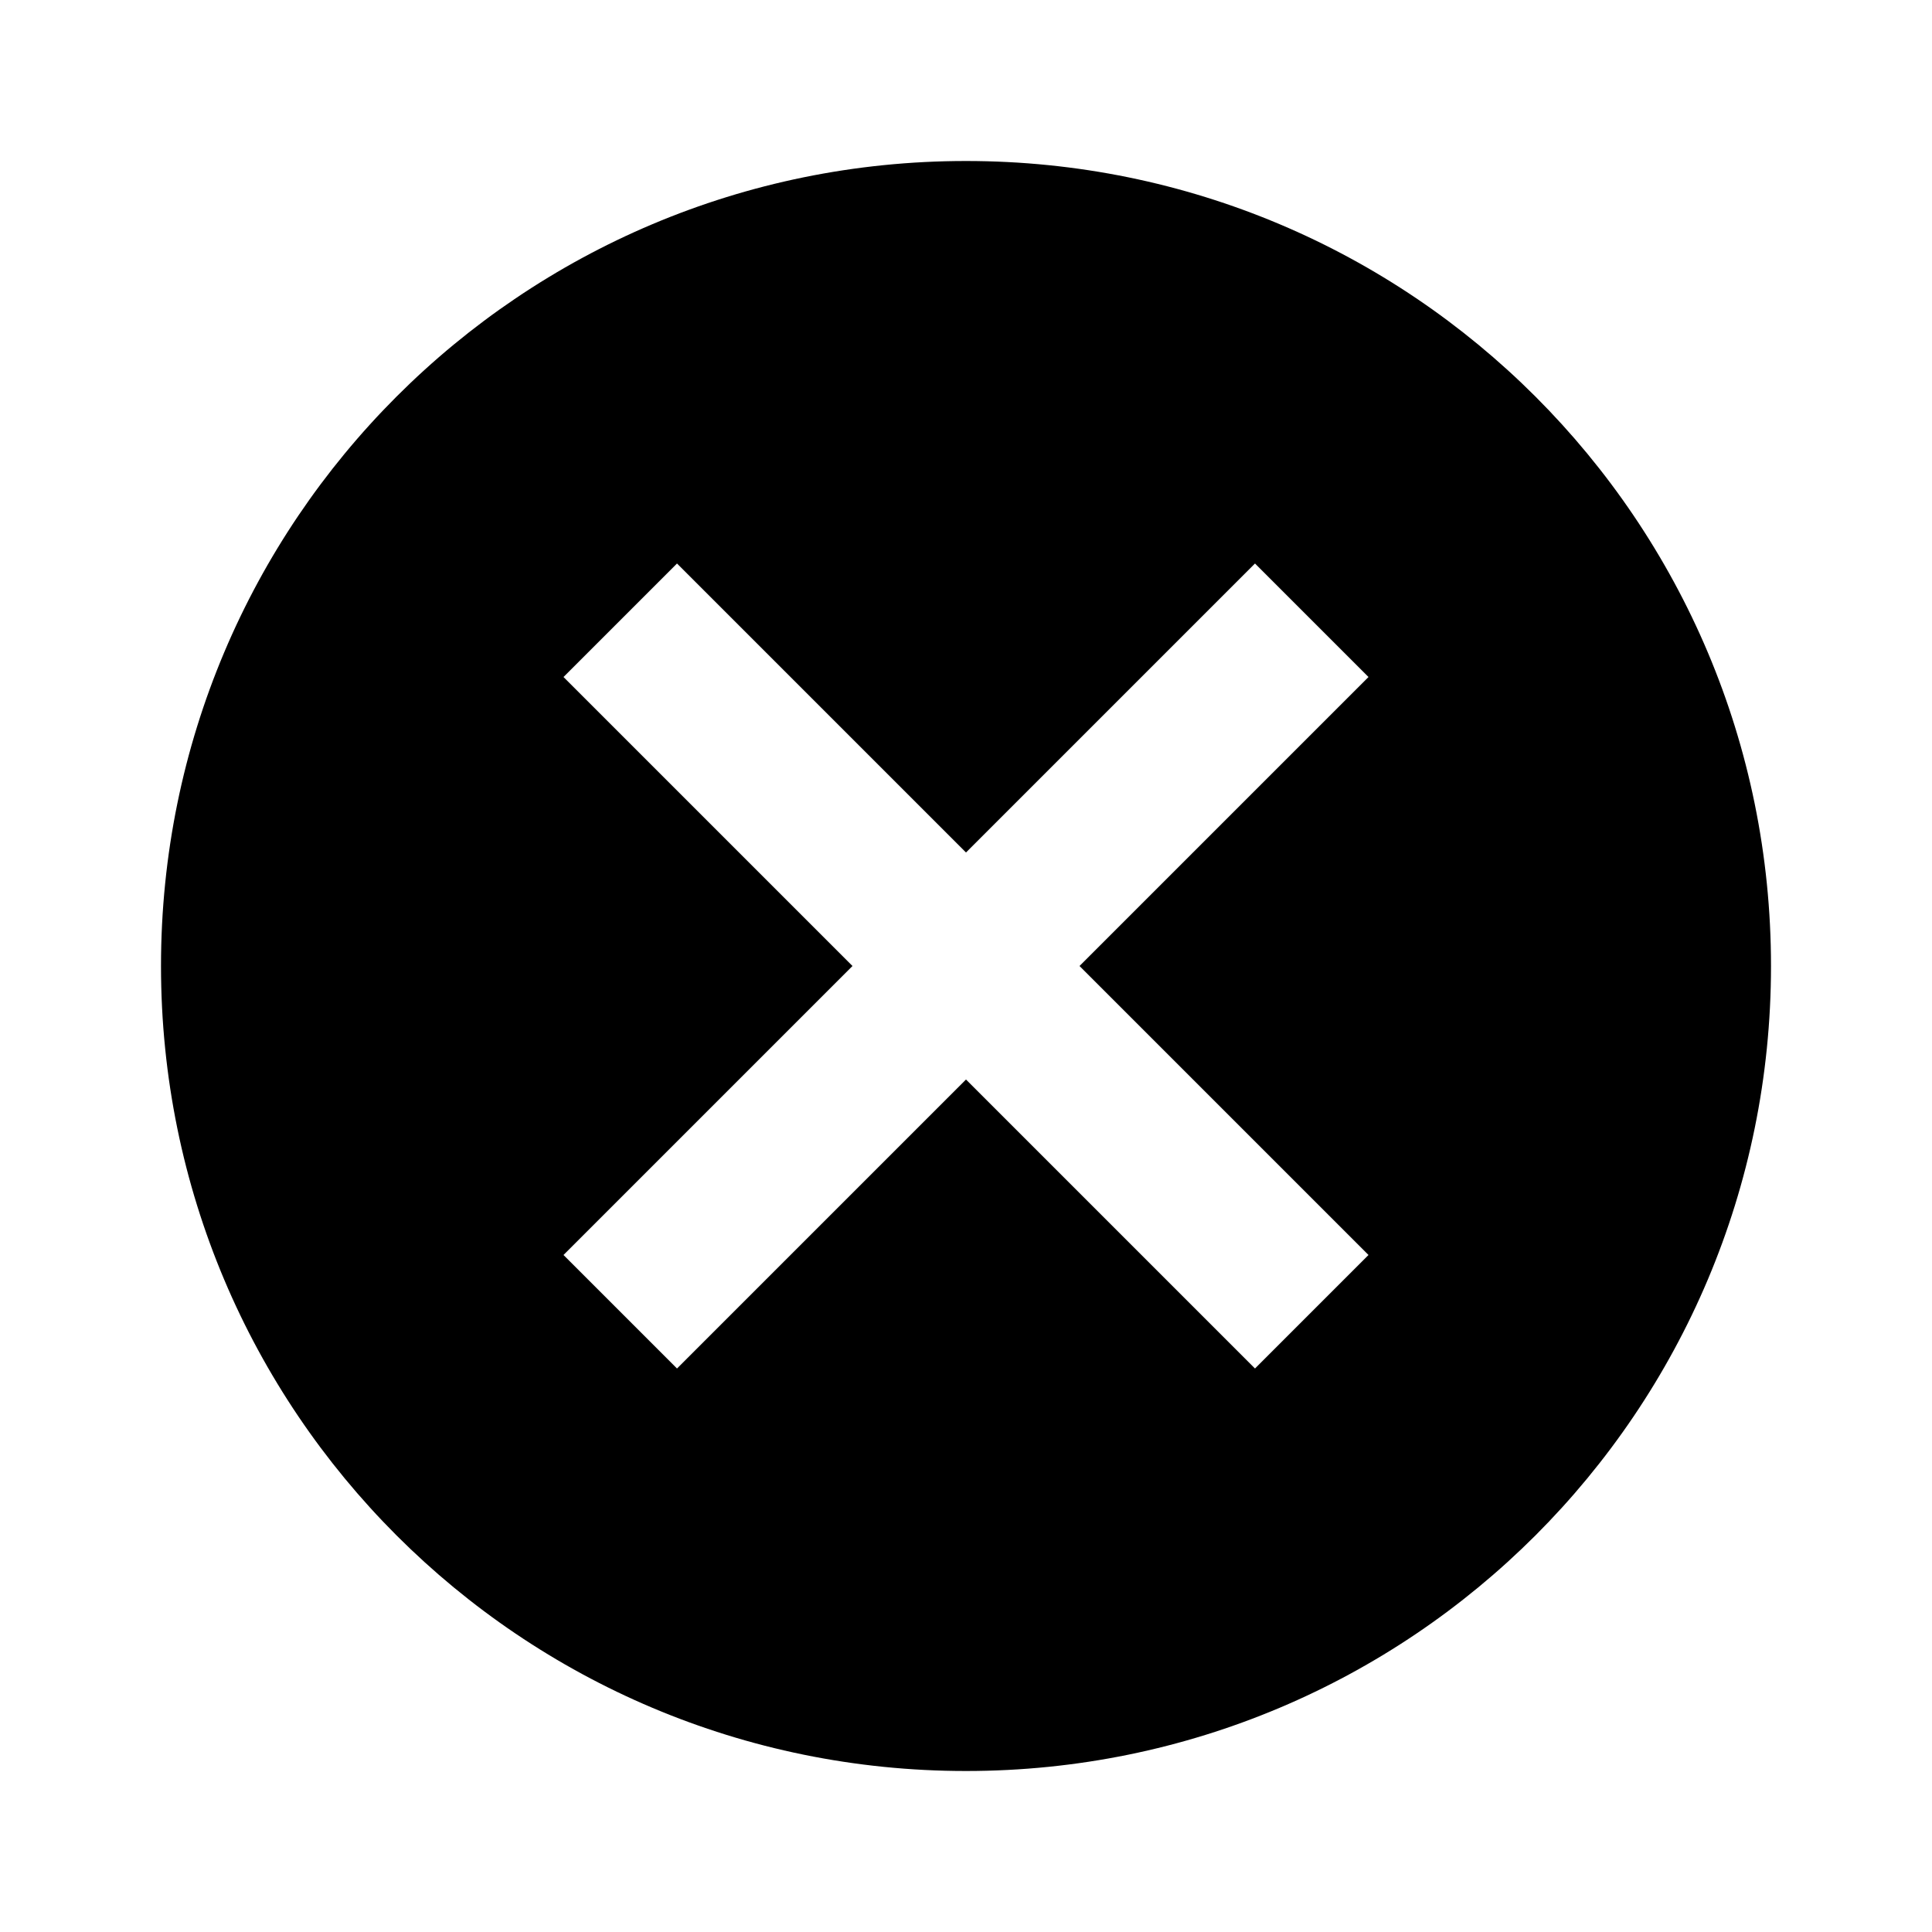
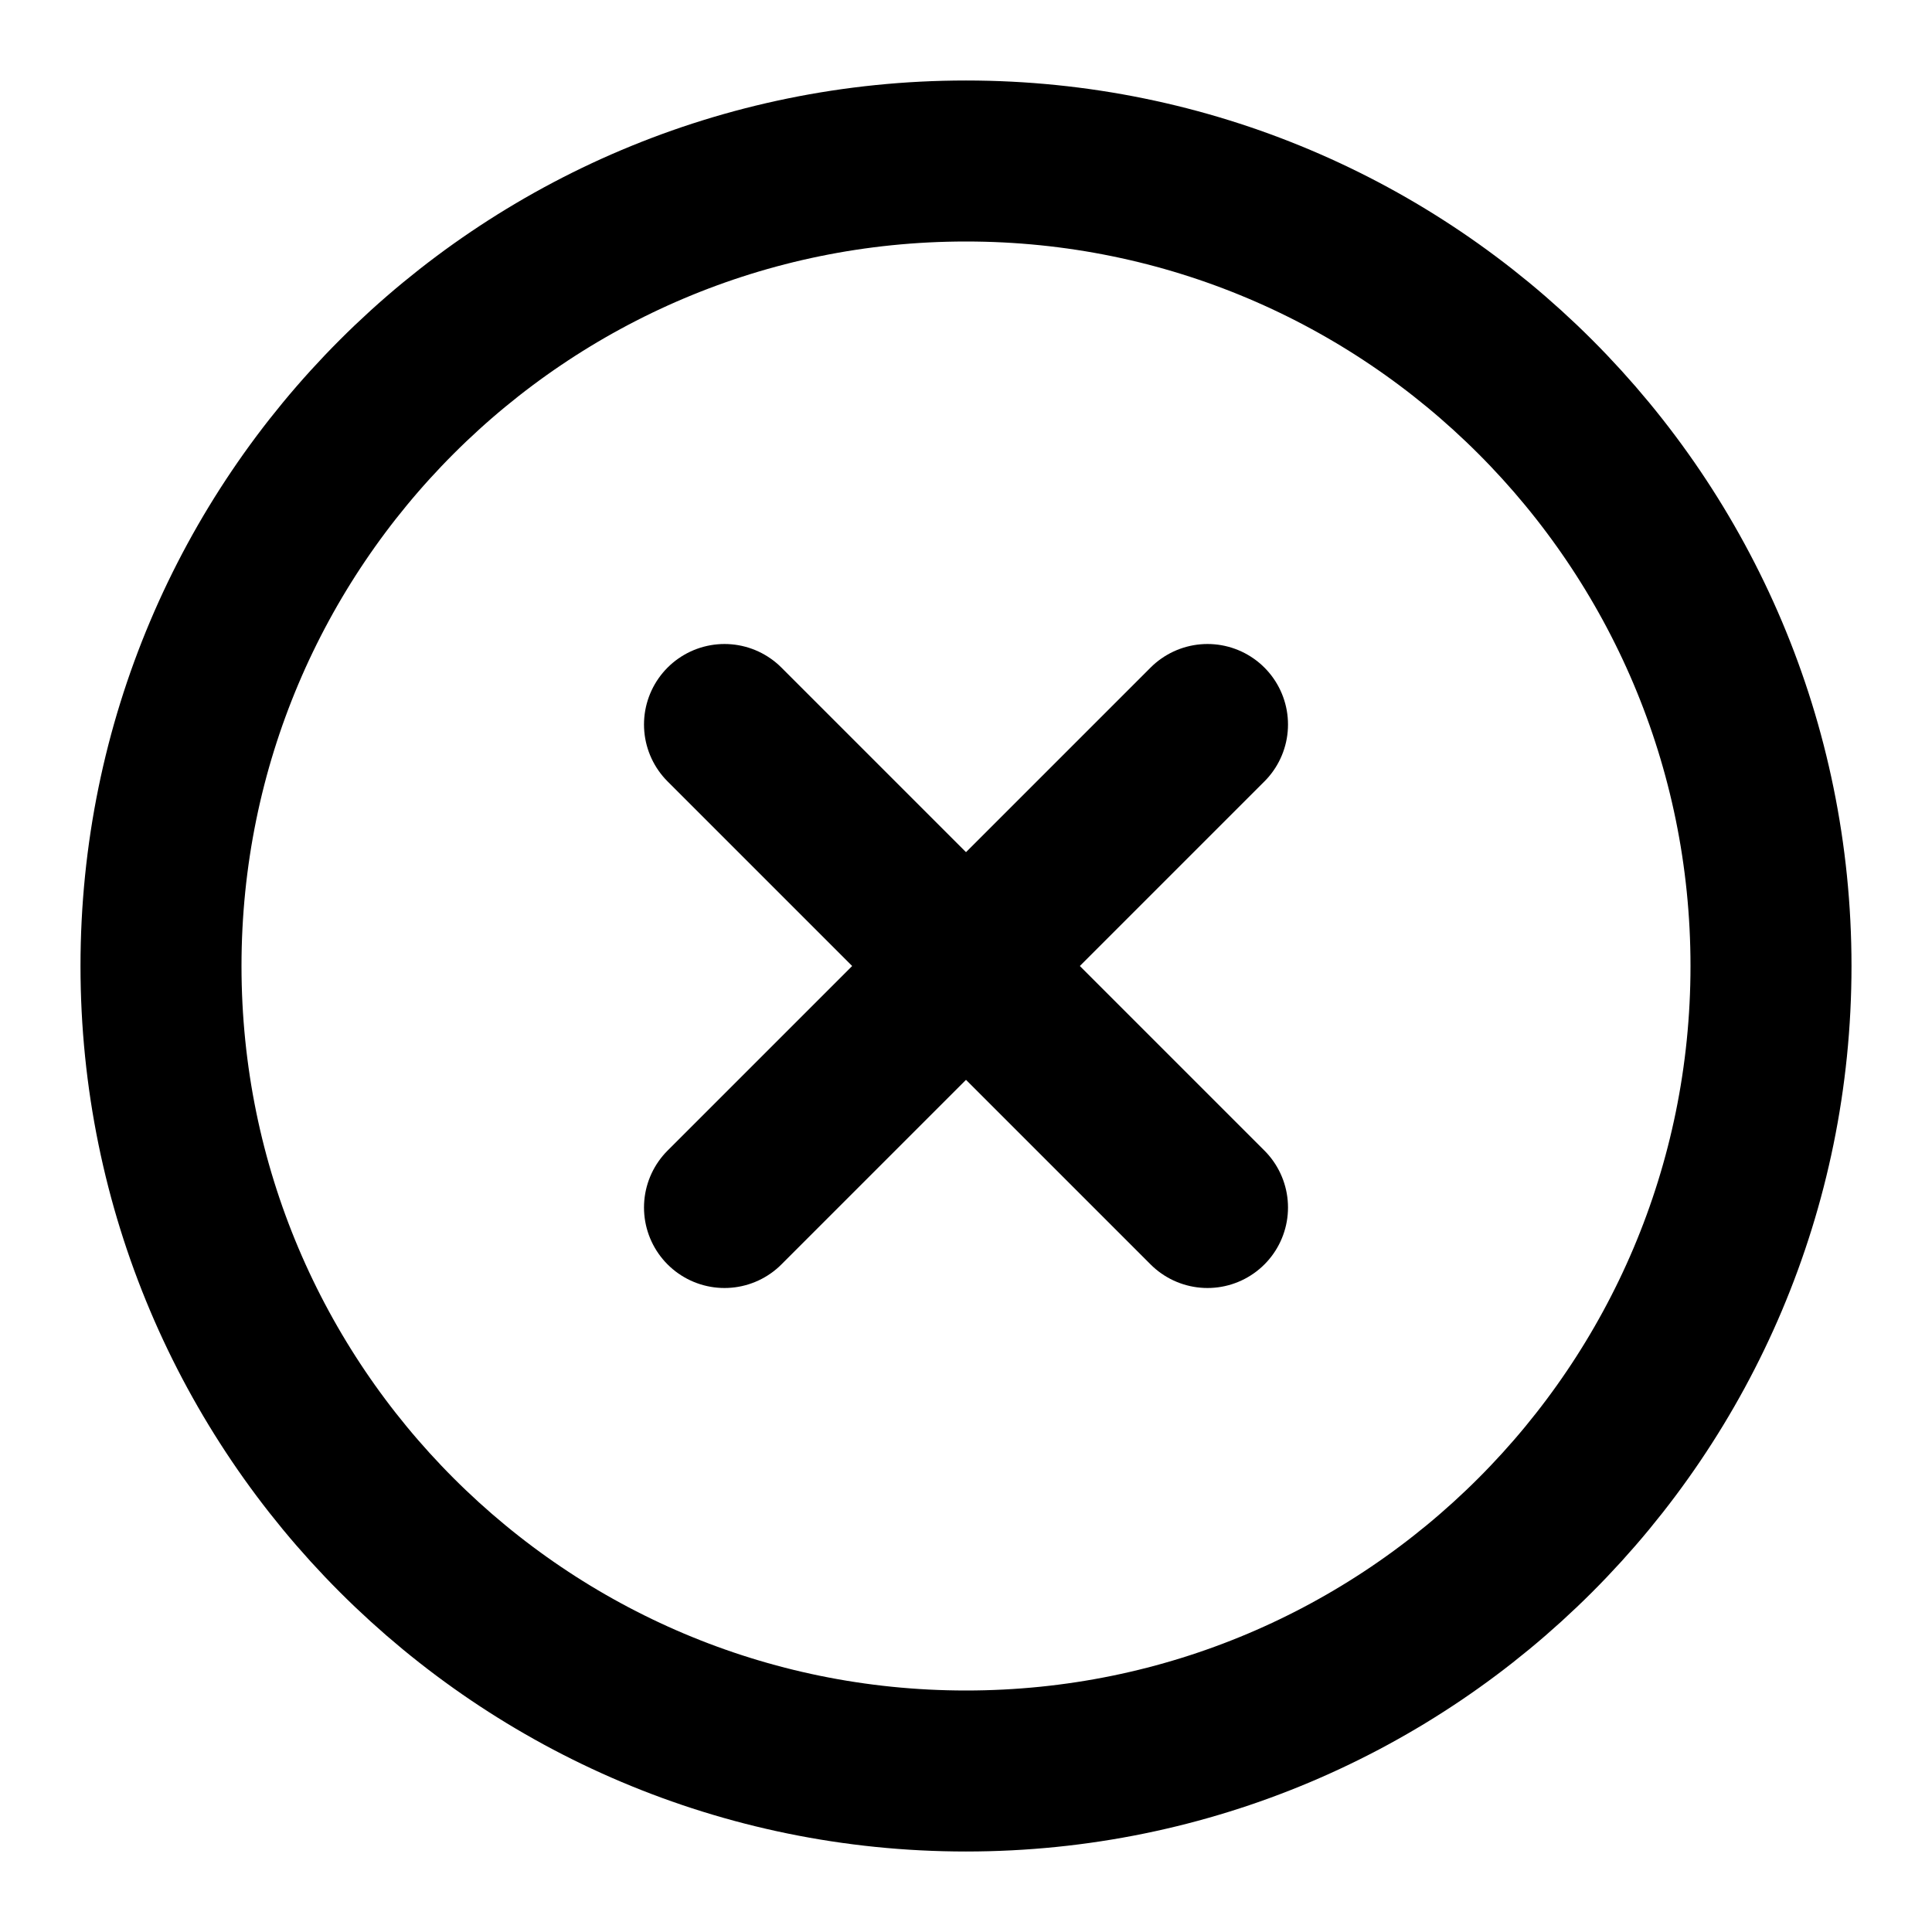
- <svg xmlns="http://www.w3.org/2000/svg" height="24" viewBox="0 0 24 24" width="24" fill="currentColor">
-   <path d="M12 2C6.47 2 2 6.47 2 12s4.47 10 10 10 10-4.47 10-10S17.53 2 12 2zm5 13.59L15.59 17 12 13.41 8.41 17 7 15.59 10.59 12 7 8.41 8.41 7 12 10.59 15.59 7 17 8.41 13.41 12 17 15.59z" />
-   <path d="M0 0h24v24H0z" fill="none" />
+ <svg xmlns="http://www.w3.org/2000/svg" width="64" height="64" viewBox="0 0 24 24" fill="none" stroke="currentColor" stroke-width="2" stroke-linecap="round" stroke-linejoin="round" class="feather feather-x-circle">
+   <circle cx="12" cy="12" r="10" />
+   <line x1="15" y1="9" x2="9" y2="15" />
+   <line x1="9" y1="9" x2="15" y2="15" />
</svg>
